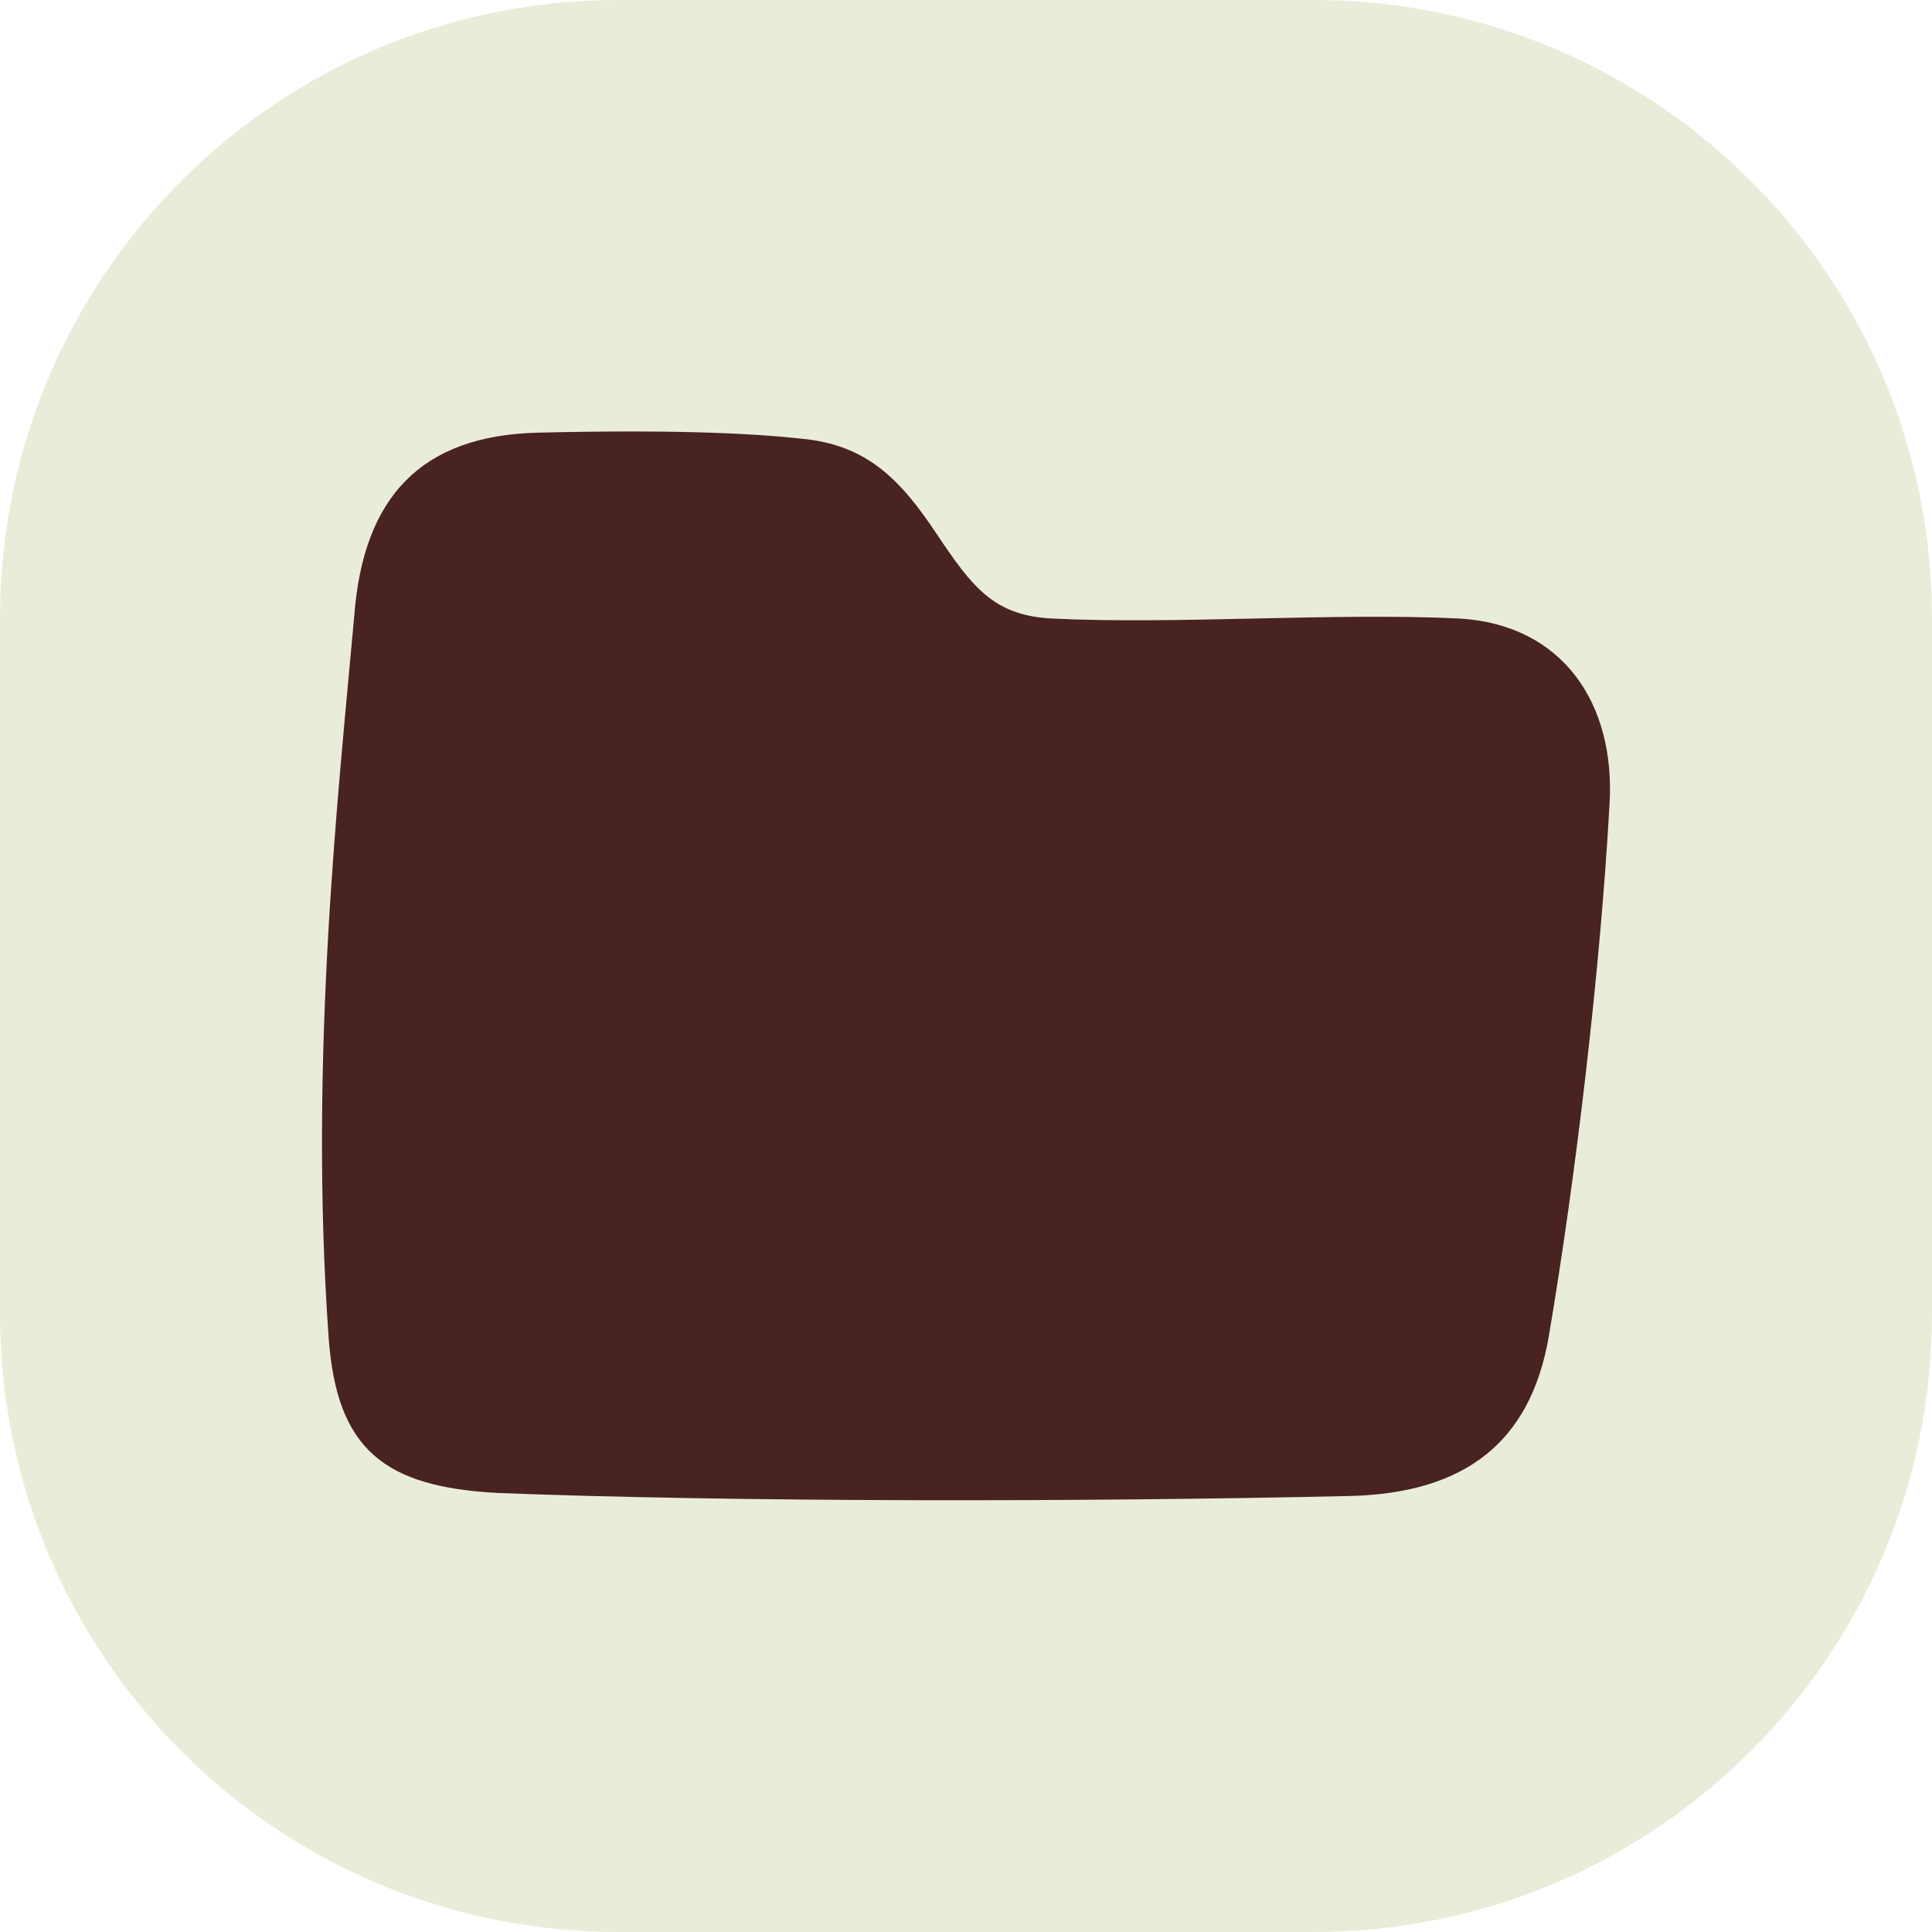
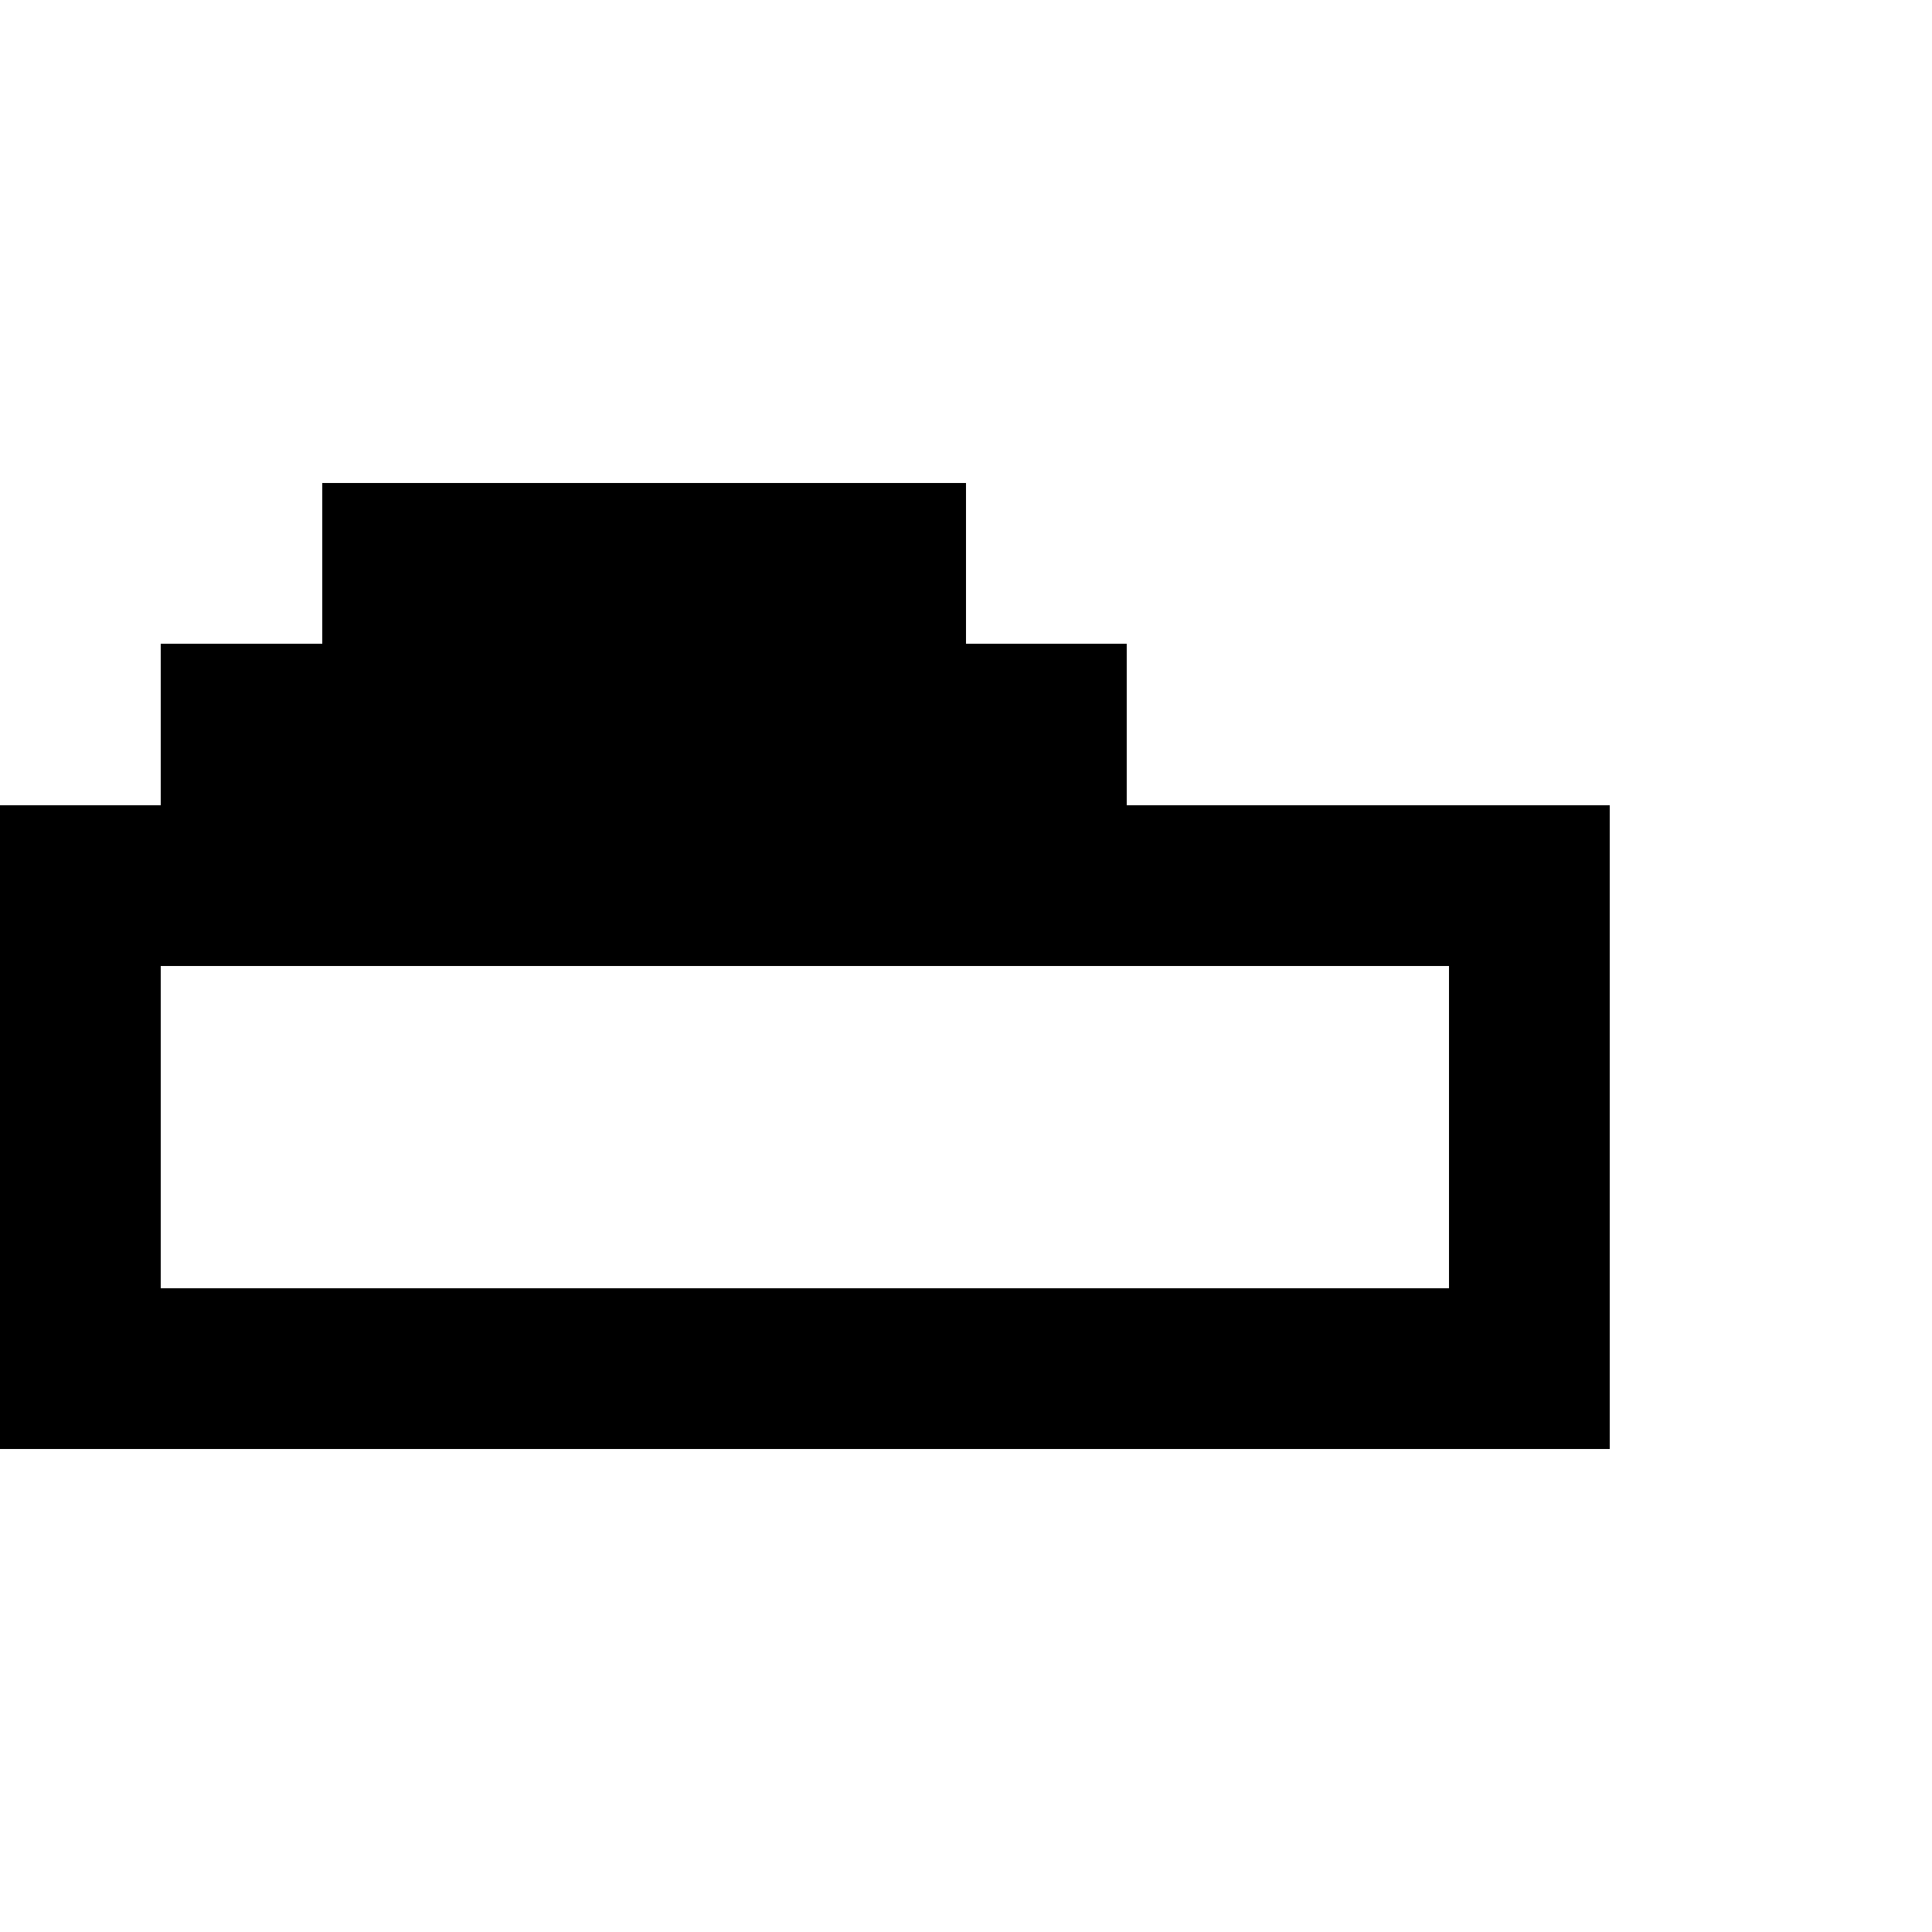
- <svg xmlns="http://www.w3.org/2000/svg" width="216" height="216" viewBox="0 0 216 216" fill="none">
-   <rect width="216" height="216" rx="69.12" fill="#E9ECD9" />
-   <g transform="scale(4.5) translate(-8 -5)">
-     <path d="M21.344 15.75C24.523 15.674 26.567 15.75 27.929 15.901C29.519 16.053 30.351 16.885 31.26 18.248C32.168 19.61 32.698 20.292 34.136 20.367C37.164 20.519 41.155 20.216 44.258 20.367C46.832 20.519 48.14 22.487 47.988 24.985C47.761 29.072 47.156 34.219 46.474 38.231C46.02 40.805 44.431 42.092 41.554 42.167C34.893 42.319 26.188 42.319 20.36 42.092C17.559 41.94 16.365 41.026 16.165 38.231C15.665 31.235 16.424 24.53 16.802 20.292C17.029 17.34 18.467 15.826 21.344 15.75Z" fill="#492222" />
+ <svg xmlns="http://www.w3.org/2000/svg" width="12" height="12" viewBox="0 0 12 12" fill="none" shape-rendering="crispEdges">
+   <g fill="currentColor">
+     <rect x="2" y="3" width="4" height="1" />
+     <rect x="1" y="4" width="6" height="1" />
+     <rect x="0" y="5" width="10" height="1" />
+     <rect x="0" y="6" width="1" height="1" />
+     <rect x="9" y="6" width="1" height="1" />
+     <rect x="0" y="7" width="1" height="1" />
+     <rect x="9" y="7" width="1" height="1" />
+     <rect x="0" y="8" width="10" height="1" />
  </g>
</svg>
